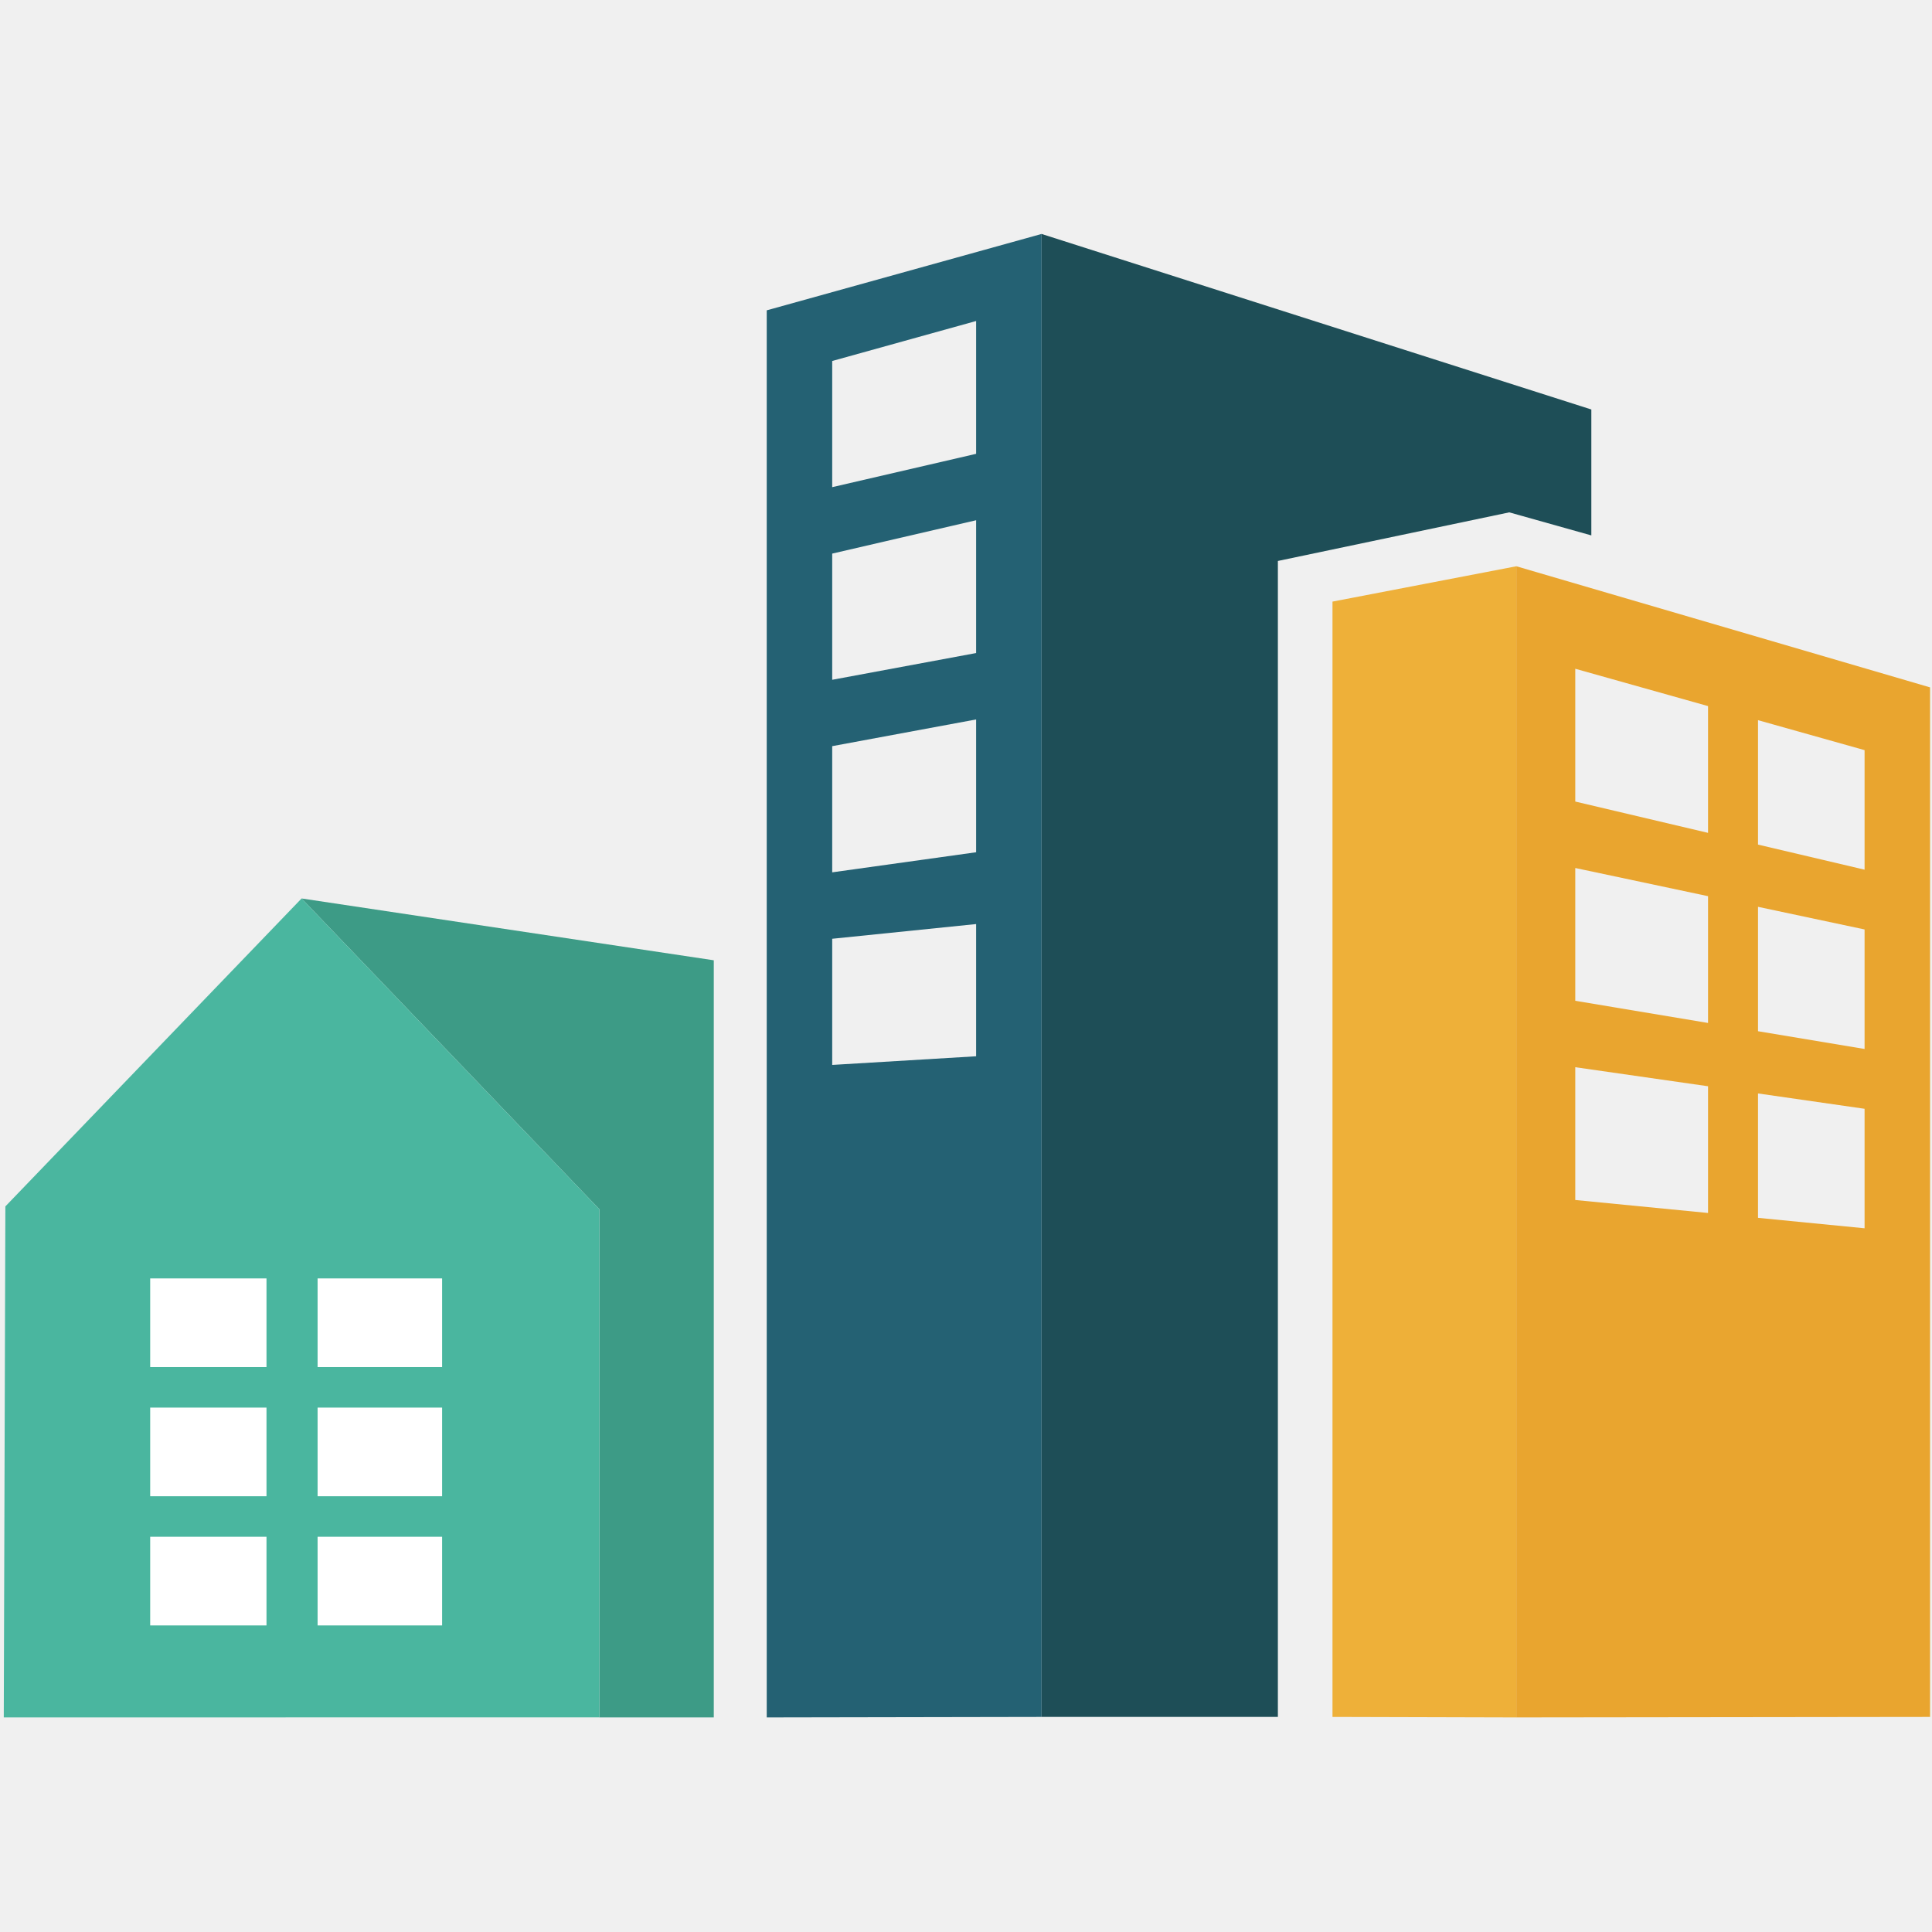
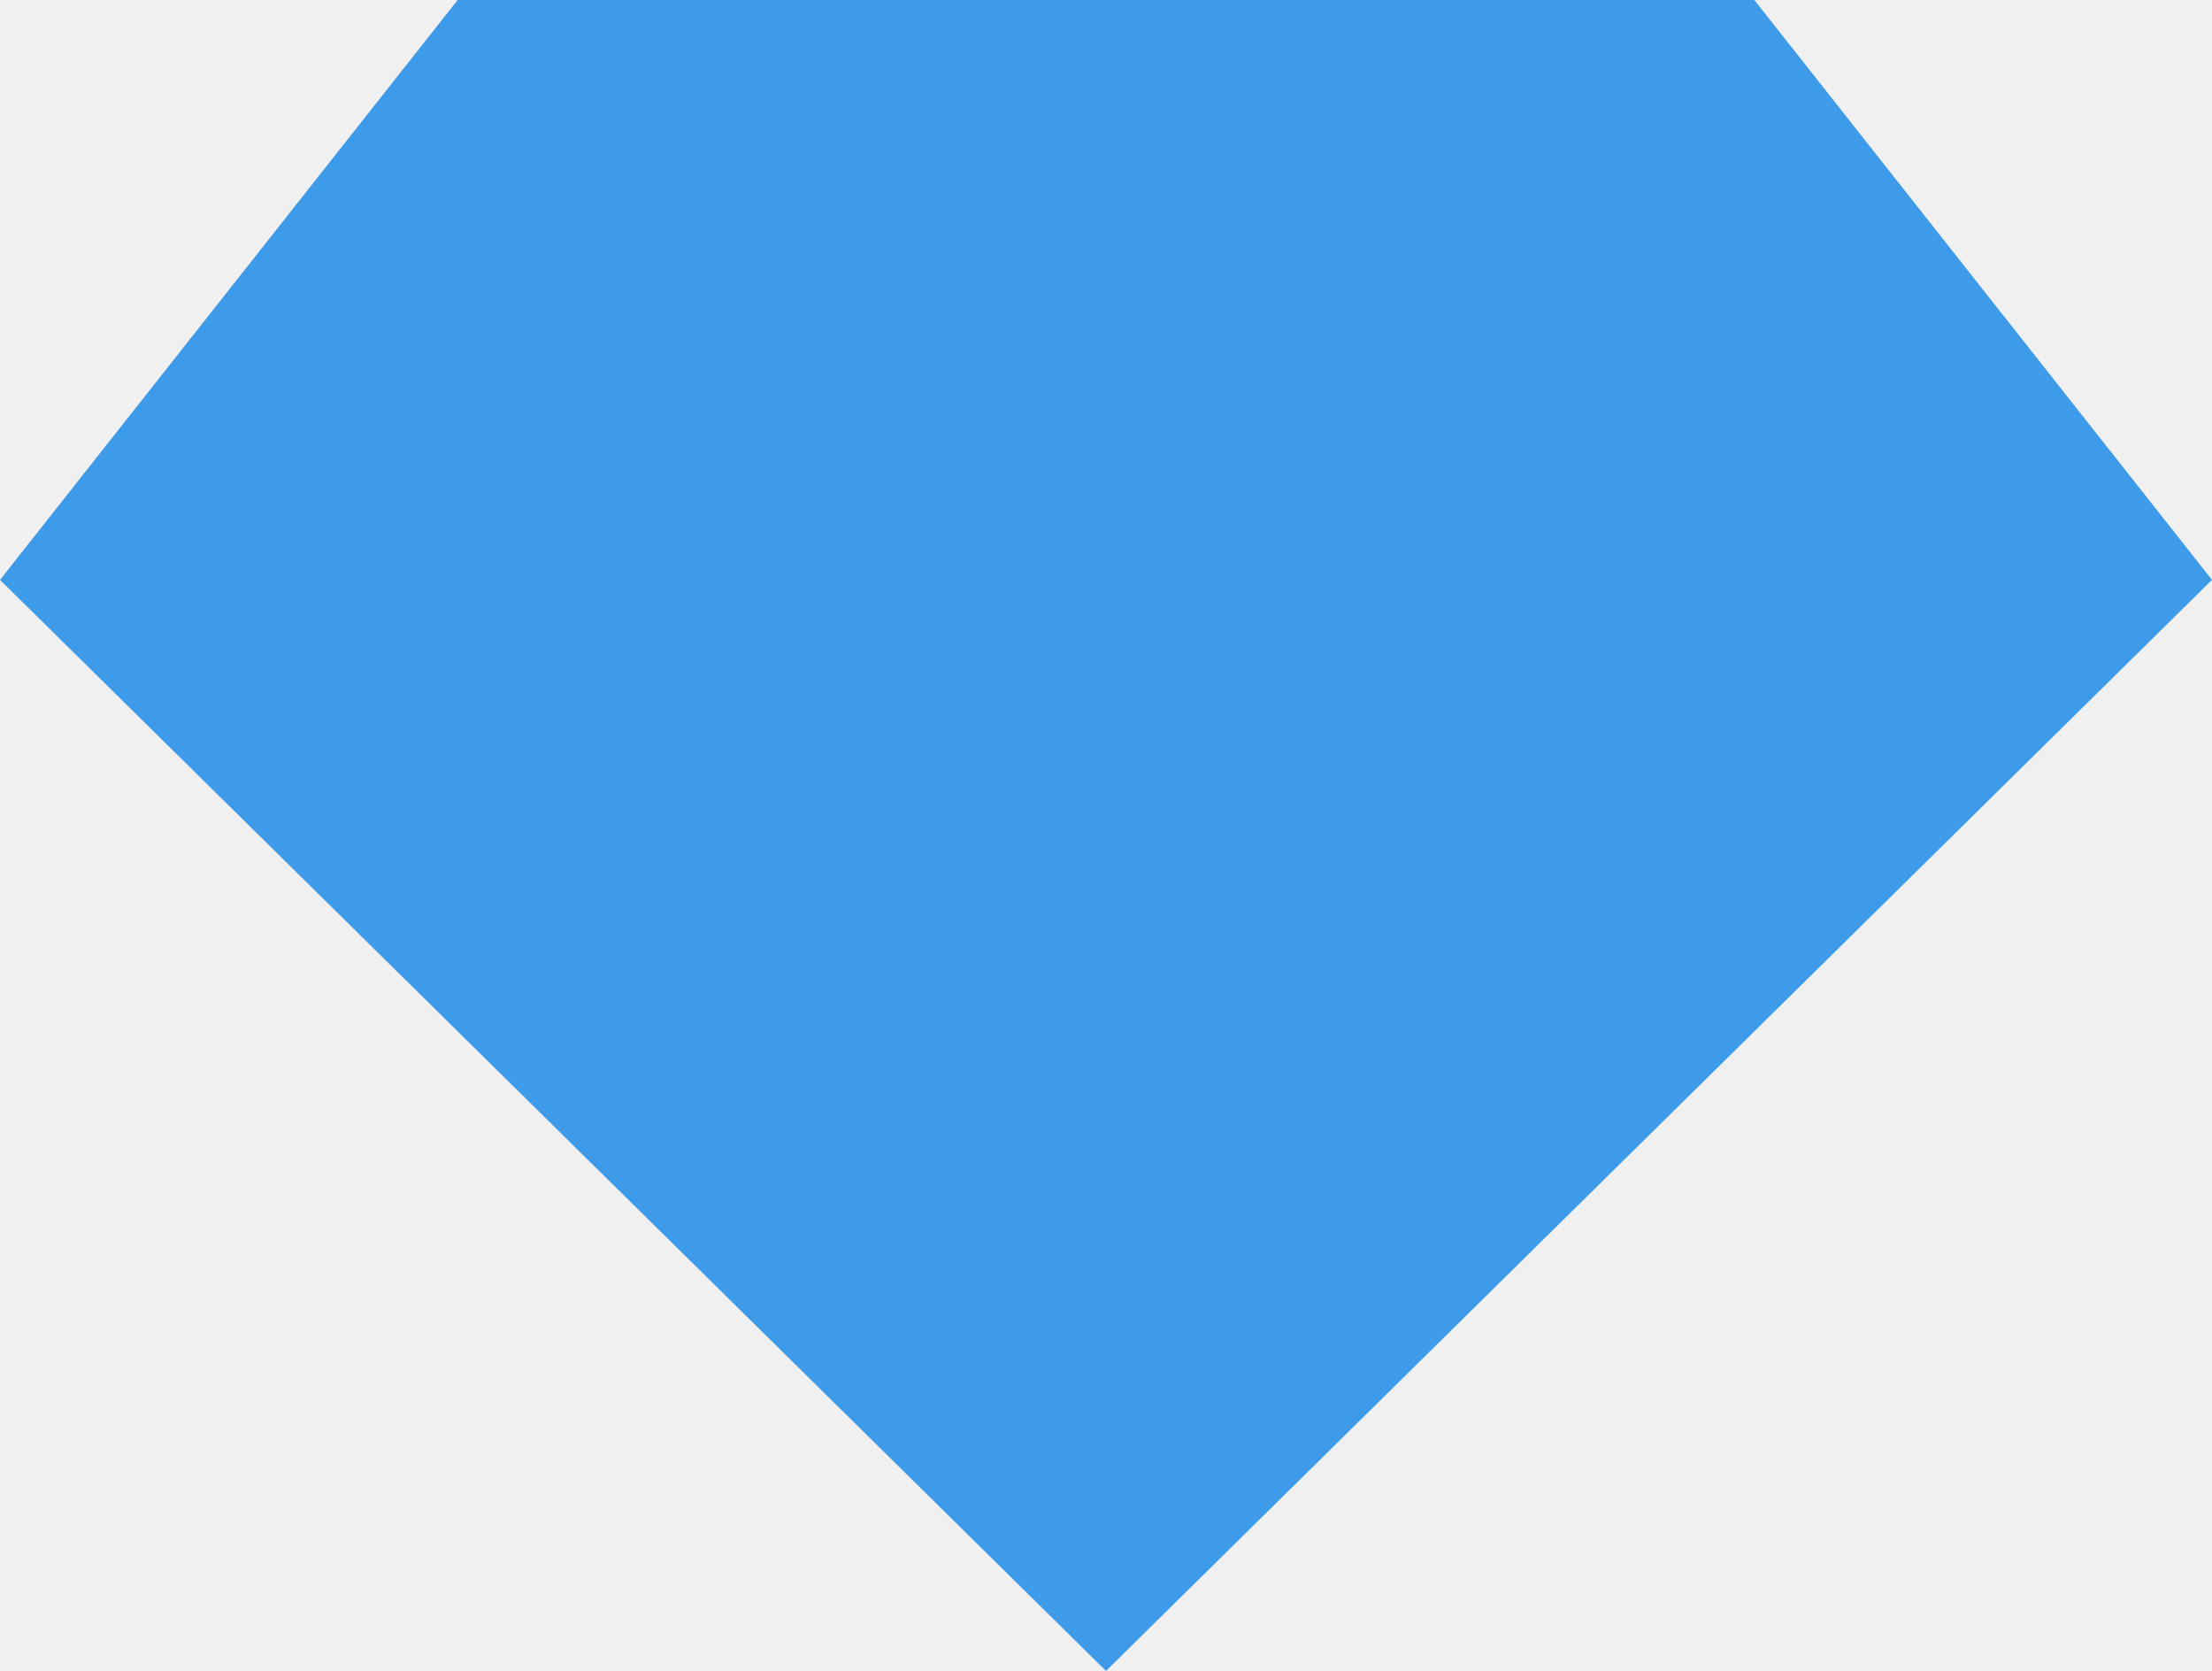
- <svg xmlns="http://www.w3.org/2000/svg" viewBox="0 0 512 512" version="1.1">
-   <g id="trinity-pm-logo" stroke="none" stroke-width="1" fill="none" fill-rule="evenodd">
-     <g id="logo" transform="translate(1, 1)">
-       <g id="icon" transform="translate(0, 61)" fill-rule="nonzero">
-         <polygon id="Fill-56" fill="#3D9B86" points="78.92 176.101 157.84 258.469 157.84 393.137 188.161 393.137 188.161 258.134 188.161 192.485" />
-         <path d="M493.132,168.472 L464.892,161.828 L464.892,128.851 L493.132,136.793 L493.132,168.472 Z M493.132,215.991 L464.892,211.283 L464.892,178.317 L493.132,184.316 L493.132,215.991 Z M493.132,263.507 L464.892,260.741 L464.892,227.775 L493.132,231.839 L493.132,263.507 Z M451.648,158.716 L416.465,150.419 L416.465,115.228 L451.648,125.122 L451.648,158.716 Z M451.648,209.094 L416.465,203.22 L416.465,168.029 L451.648,175.495 L451.648,209.094 Z M451.648,259.451 L416.465,256.012 L416.465,220.821 L451.648,225.869 L451.648,259.451 Z M510.488,393.002 L510.488,120.163 L400.843,88.064 L400.843,393.135 L510.488,393.002 Z" id="Fill-57" fill="#E9A52F" />
-         <polygon id="Fill-58" fill="#1E4E57" points="337.652 86.661 398.975 73.78 420.721 79.888 420.721 46.519 275.031 0 275.031 393.002 337.652 393.002" />
-         <path d="M257.684,58.267 L219.542,67.104 L219.542,33.667 L257.684,23.068 L257.684,58.267 Z M257.684,111.064 L219.542,118.151 L219.542,84.71 L257.684,75.869 L257.684,111.064 Z M257.684,163.856 L219.542,169.178 L219.542,135.74 L257.684,128.661 L257.684,163.856 Z M257.684,217.923 L219.542,220.216 L219.542,186.783 L257.684,182.885 L257.684,217.923 Z M275.028,393.002 L275.028,0 L202.191,20.242 L202.191,393.135 L275.028,393.002 Z" id="Fill-59" fill="#246173" />
-         <polygon id="Fill-60" fill="#EEB039" points="352.123 393.004 352.123 97.43 400.844 88.065 400.844 393.137" />
-         <polygon id="Fill-61-path" fill="#4AB69F" points="78.921 176.102 0.423 257.708 0 393.138 157.841 393.114 157.841 258.47" />
-         <path d="M38.803,368.755 L69.624,368.755 L69.624,345.26 L38.803,345.26 L38.803,368.755 Z M38.803,334.52 L69.624,334.52 L69.624,311.028 L38.803,311.028 L38.803,334.52 Z M38.803,300.288 L69.624,300.288 L69.624,276.793 L38.803,276.793 L38.803,300.288 Z M83.166,368.755 L116.164,368.755 L116.164,345.26 L83.166,345.26 L83.166,368.755 Z M83.166,334.52 L116.164,334.52 L116.164,311.028 L83.166,311.028 L83.166,334.52 Z M83.166,300.288 L116.164,300.288 L116.164,276.793 L83.166,276.793 L83.166,300.288 Z" id="Fill-61" fill="#FFFFFF" />
-       </g>
-     </g>
+ <svg xmlns="http://www.w3.org/2000/svg" preserveAspectRatio="xMidYMid meet" data-bbox="1 8.1 58 43.8" viewBox="1 8.1 58 43.8" role="presentation" aria-hidden="true">
+   <g>
+     <path fill="#3D9BE9" d="M47 8.1H13L1 23.3l29 28.6 29-28.6L47 8.1z" />
  </g>
</svg>
